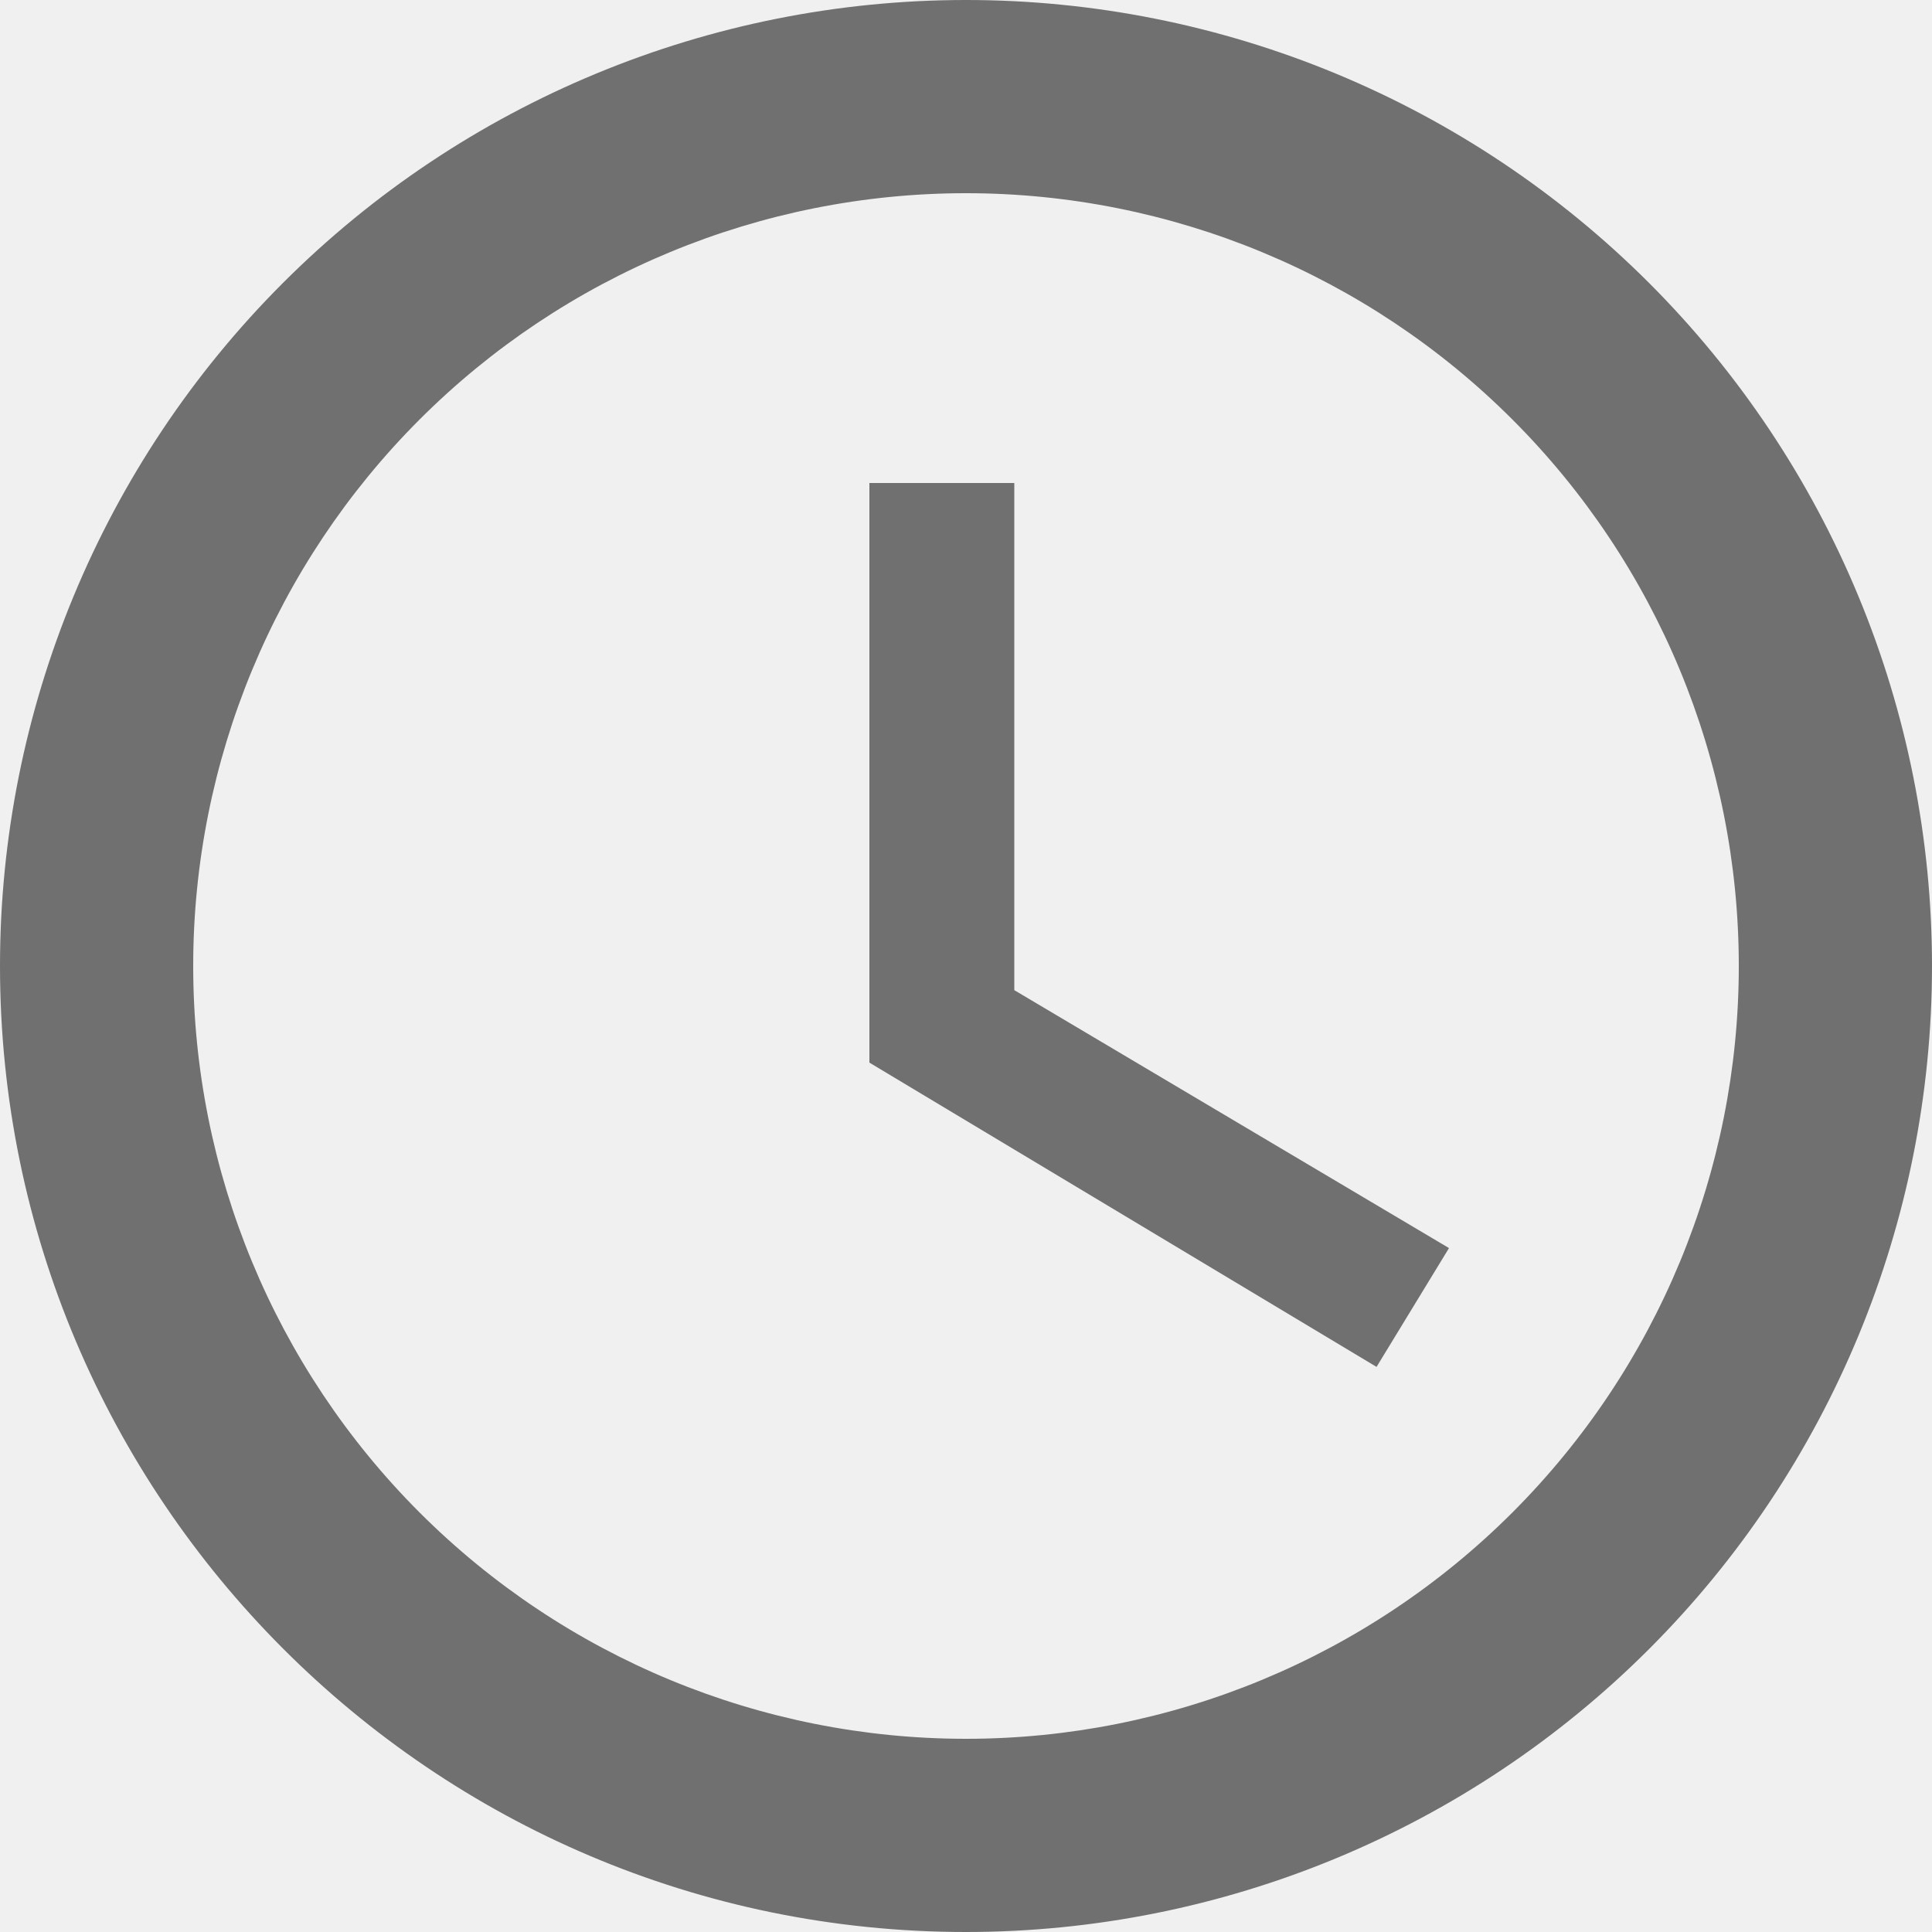
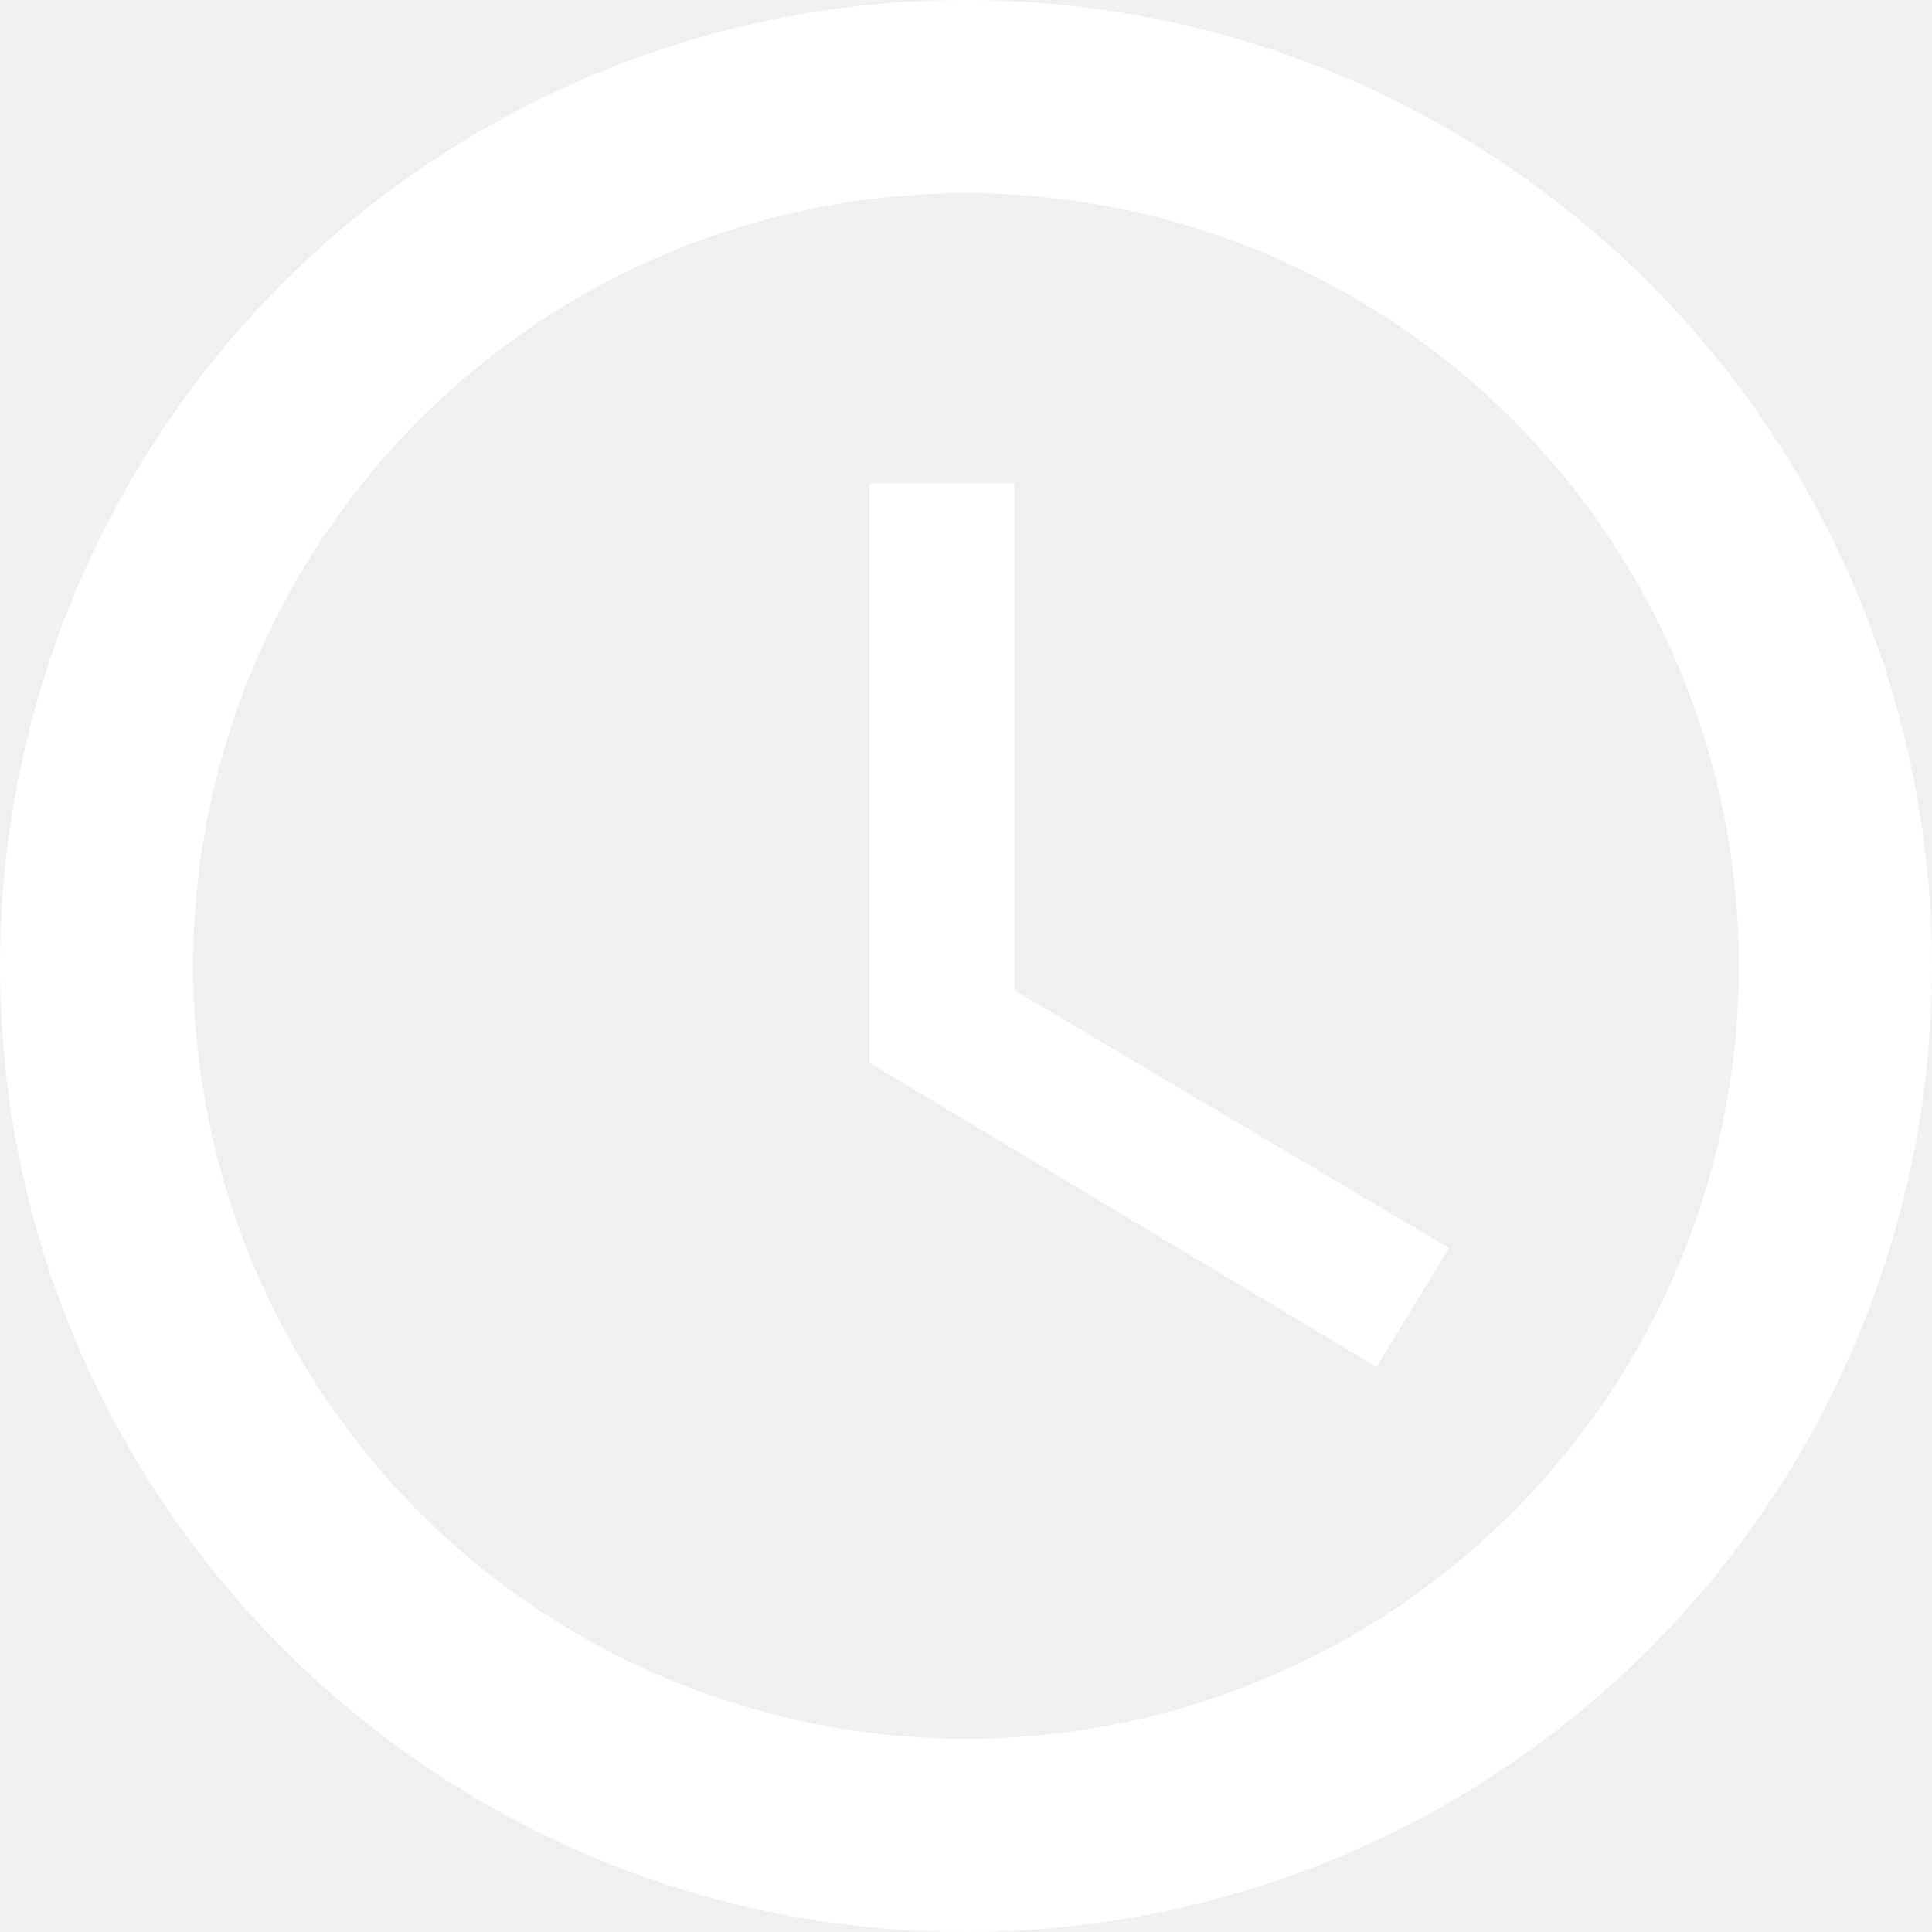
<svg xmlns="http://www.w3.org/2000/svg" width="100" height="100" viewBox="0 0 100 100" fill="none">
  <g clip-path="url(#clip0_49_43)">
-     <path d="M50 90C60.609 90 70.783 85.786 78.284 78.284C85.786 70.783 90 60.609 90 50C90 39.391 85.786 29.217 78.284 21.716C70.783 14.214 60.609 10 50 10C39.391 10 29.217 14.214 21.716 21.716C14.214 29.217 10 39.391 10 50C10 60.609 14.214 70.783 21.716 78.284C29.217 85.786 39.391 90 50 90ZM50 0C56.566 0 63.068 1.293 69.134 3.806C75.201 6.319 80.712 10.002 85.355 14.645C89.998 19.288 93.681 24.799 96.194 30.866C98.707 36.932 100 43.434 100 50C100 63.261 94.732 75.978 85.355 85.355C75.978 94.732 63.261 100 50 100C22.35 100 0 77.5 0 50C0 36.739 5.268 24.021 14.645 14.645C24.021 5.268 36.739 0 50 0ZM52.5 25V51.25L75 64.6L71.25 70.75L45 55V25H52.5Z" fill="#707070" />
+     <path d="M50 90C60.609 90 70.783 85.786 78.284 78.284C85.786 70.783 90 60.609 90 50C90 39.391 85.786 29.217 78.284 21.716C70.783 14.214 60.609 10 50 10C39.391 10 29.217 14.214 21.716 21.716C14.214 29.217 10 39.391 10 50C10 60.609 14.214 70.783 21.716 78.284C29.217 85.786 39.391 90 50 90ZM50 0C56.566 0 63.068 1.293 69.134 3.806C75.201 6.319 80.712 10.002 85.355 14.645C89.998 19.288 93.681 24.799 96.194 30.866C98.707 36.932 100 43.434 100 50C100 63.261 94.732 75.978 85.355 85.355C75.978 94.732 63.261 100 50 100C22.35 100 0 77.5 0 50C0 36.739 5.268 24.021 14.645 14.645C24.021 5.268 36.739 0 50 0ZM52.5 25V51.25L75 64.6L71.25 70.75L45 55V25H52.5Z" fill="#fff" />
  </g>
  <defs>
    <clipPath id="clip0_49_43">
      <rect width="100" height="100" fill="white" />
    </clipPath>
  </defs>
</svg>
